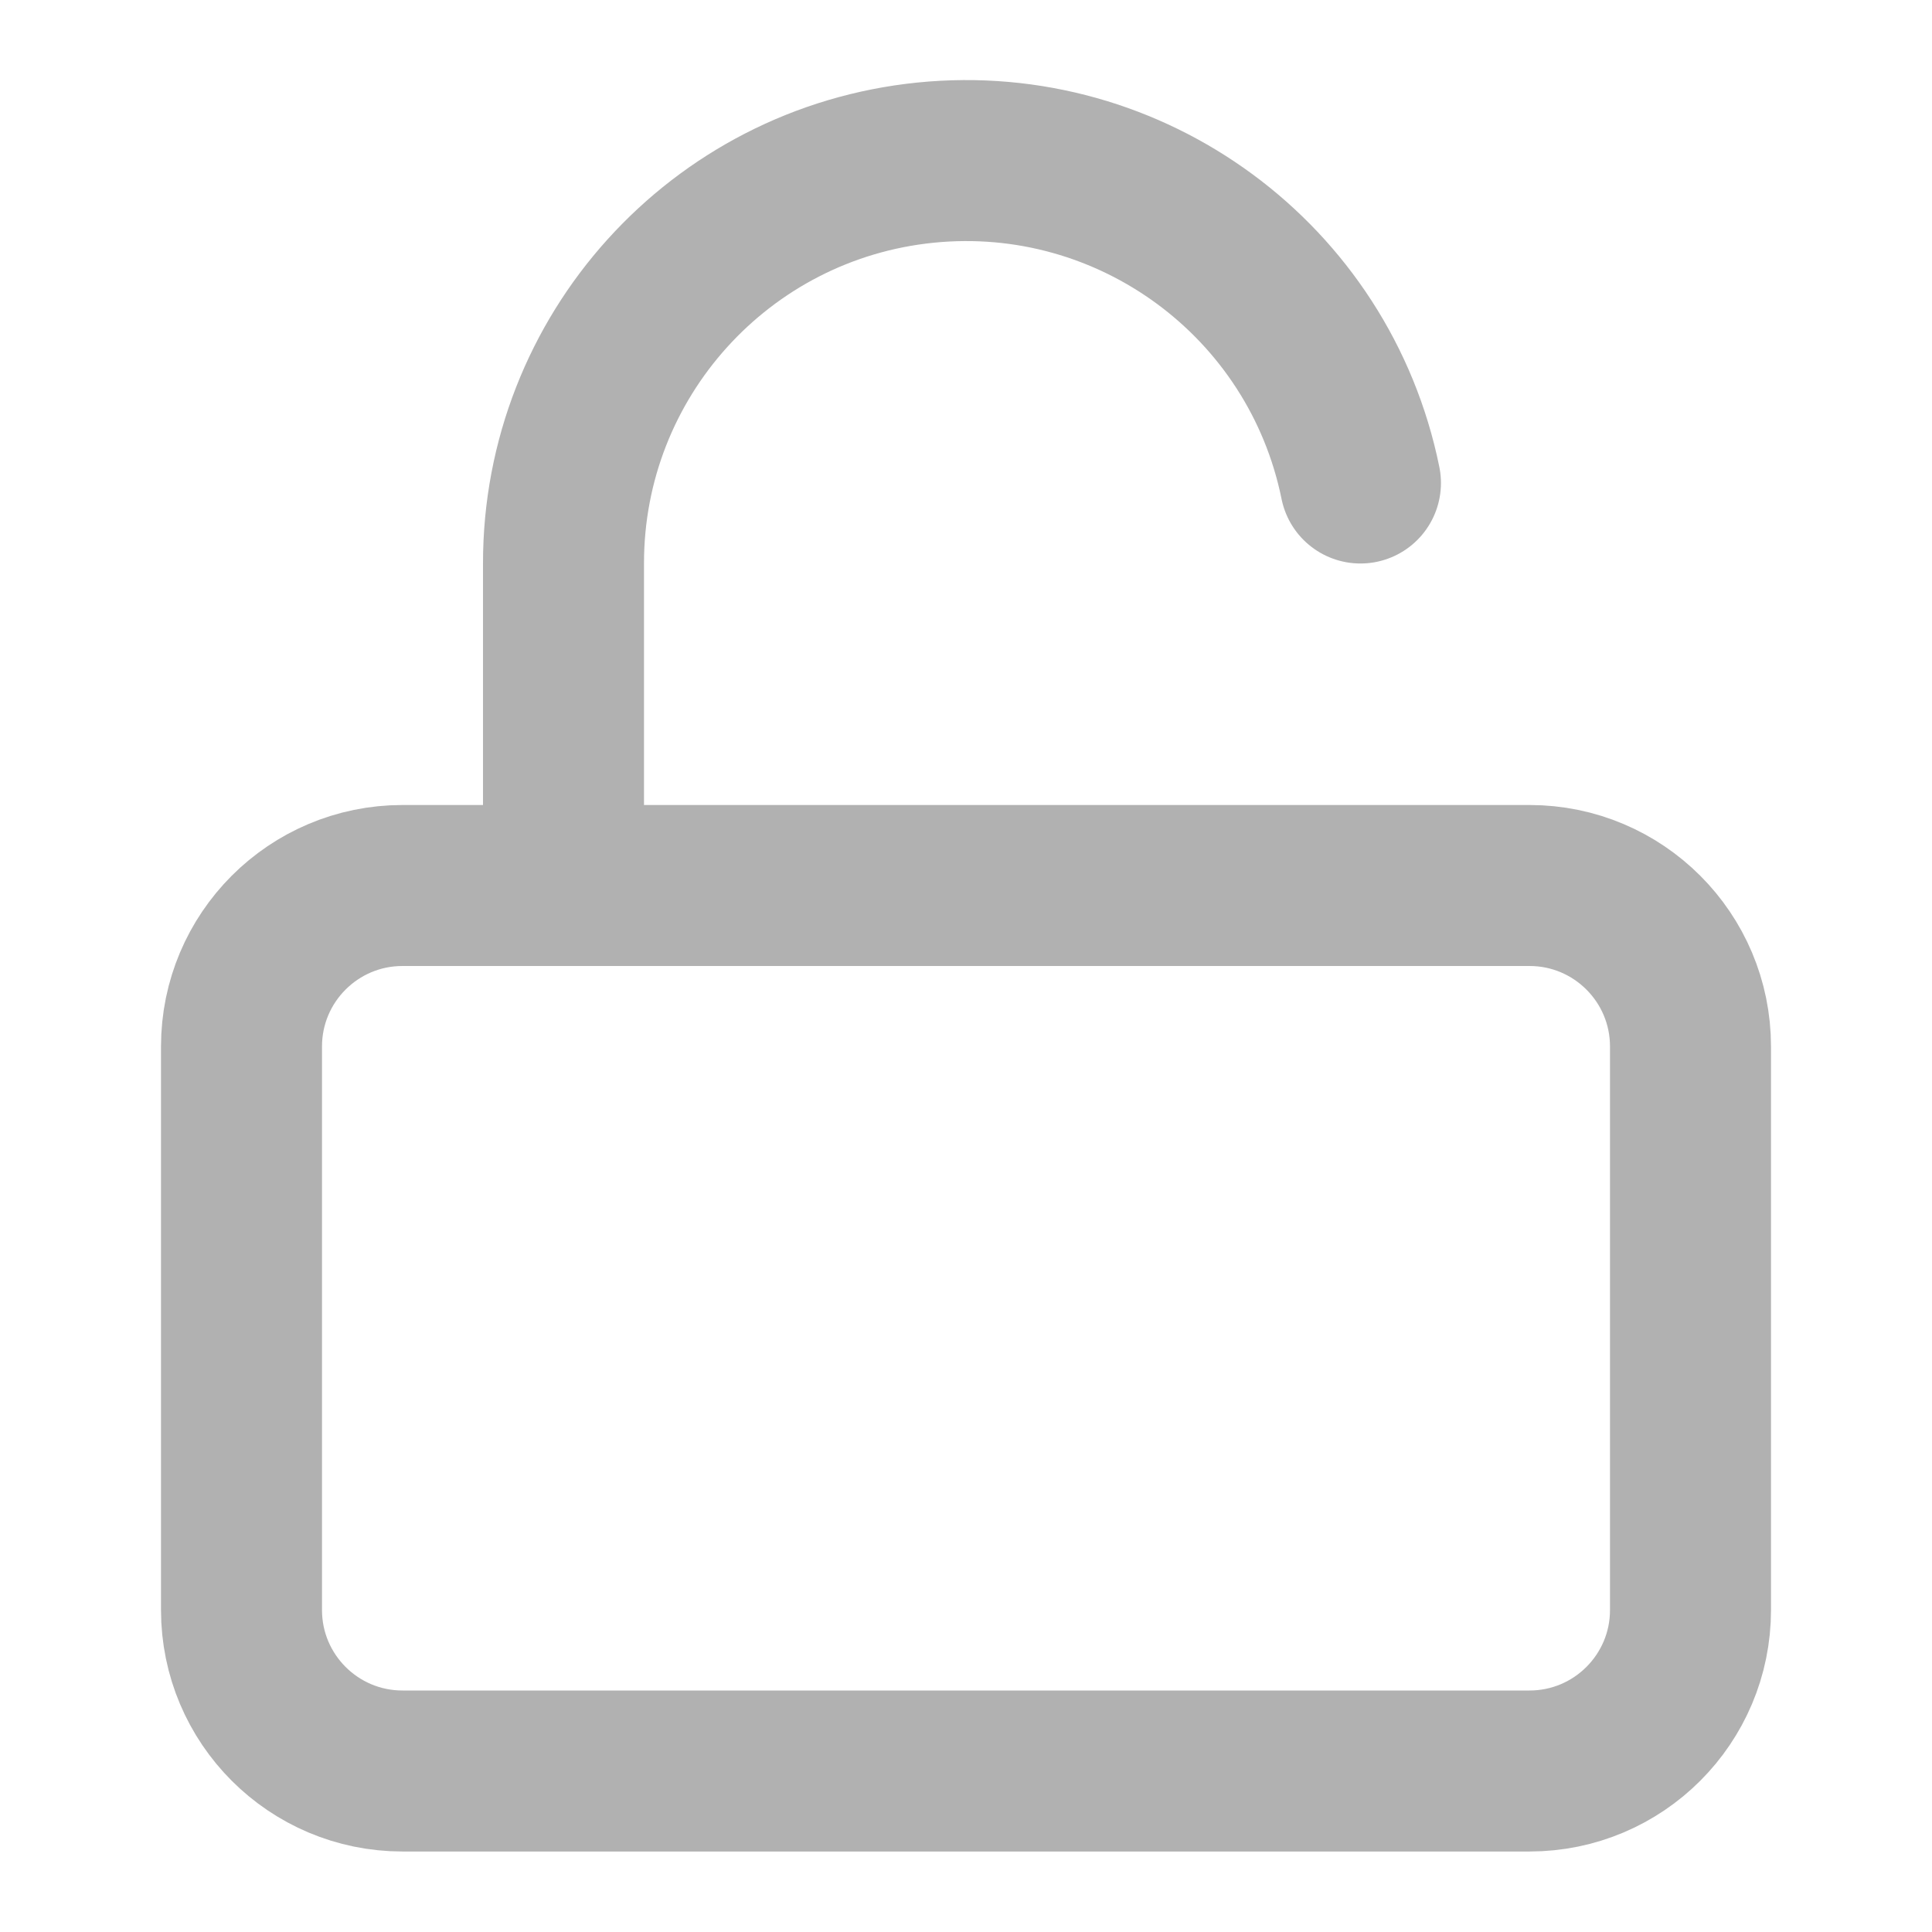
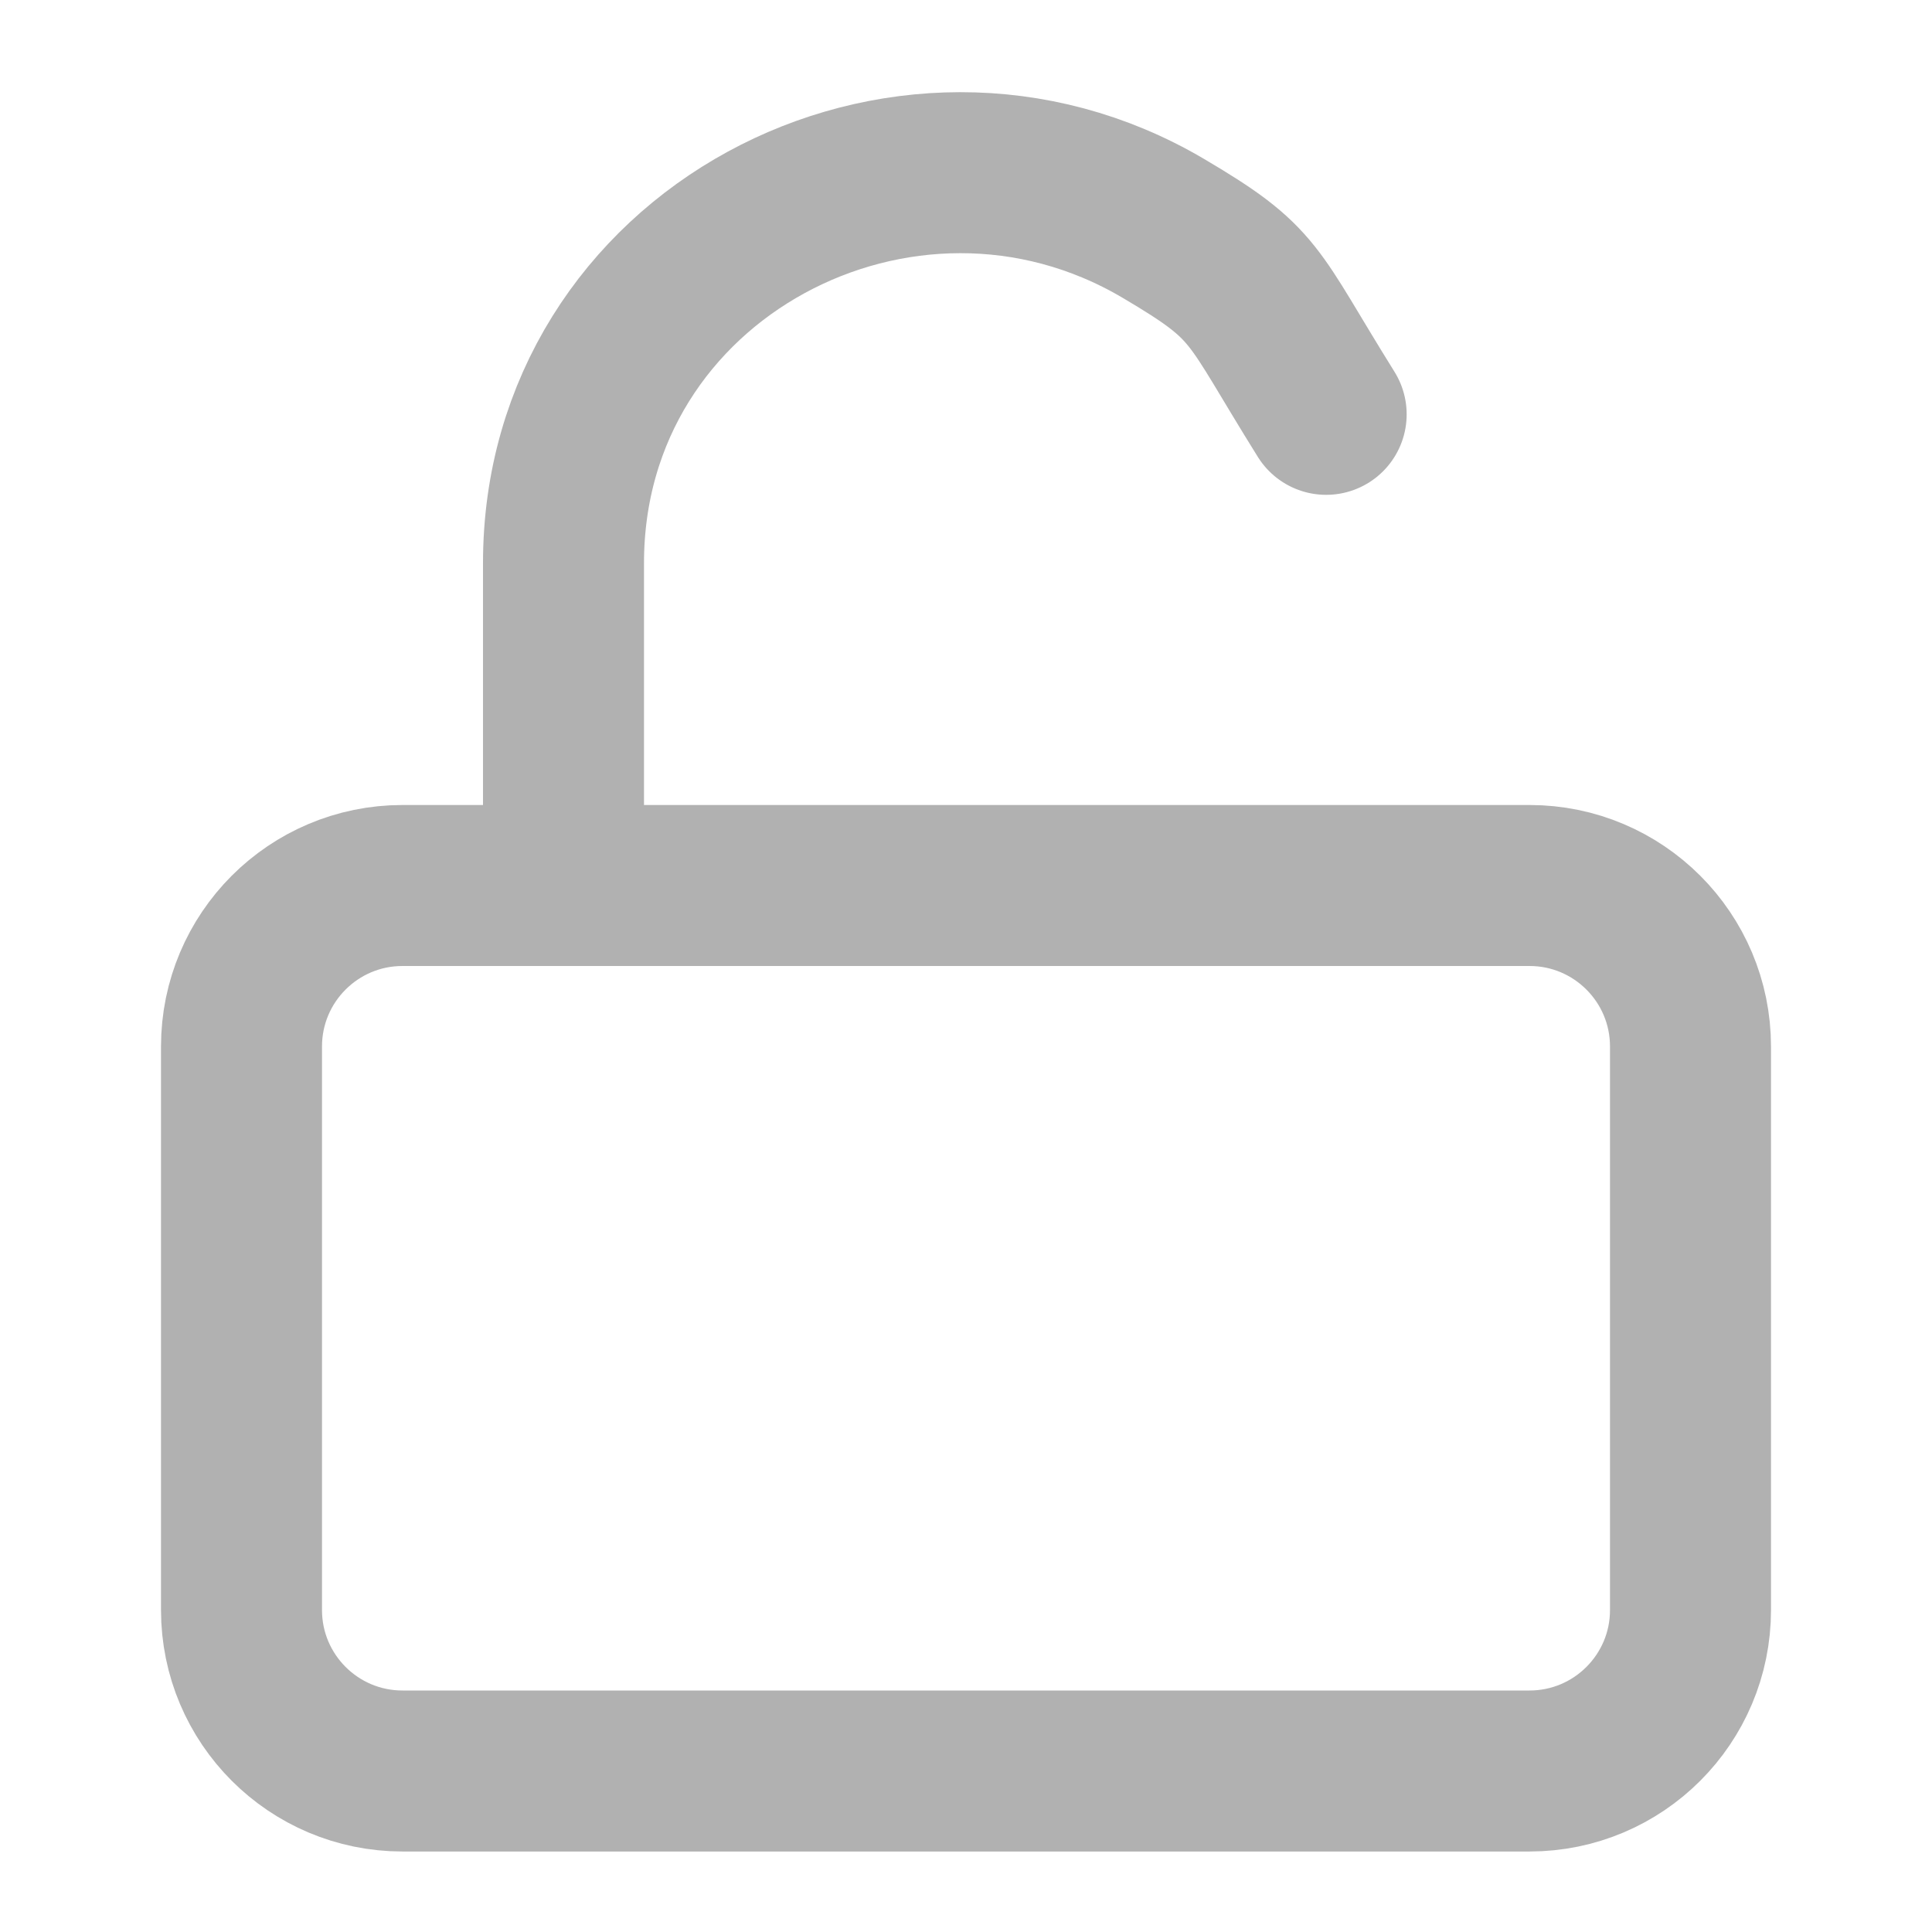
<svg xmlns="http://www.w3.org/2000/svg" width="24" height="24" viewBox="0 0 24 24" fill="none" stroke="#b1b1b1" stroke-width="2" stroke-linecap="round" stroke-linejoin="round" class="feather feather-unlock">
  <rect x="3" y="11" width="18" height="11" rx="2" ry="2" />
-   <path d="M7 11V7a5 5 0 0 1 9.9-1" />
+   <path d="M 7 11 L 7 7 C 6.996 3.151 11.232 0.94 14.448 2.835 C 15.634 3.534 15.525 3.626 16.474 5.147" />
</svg>
